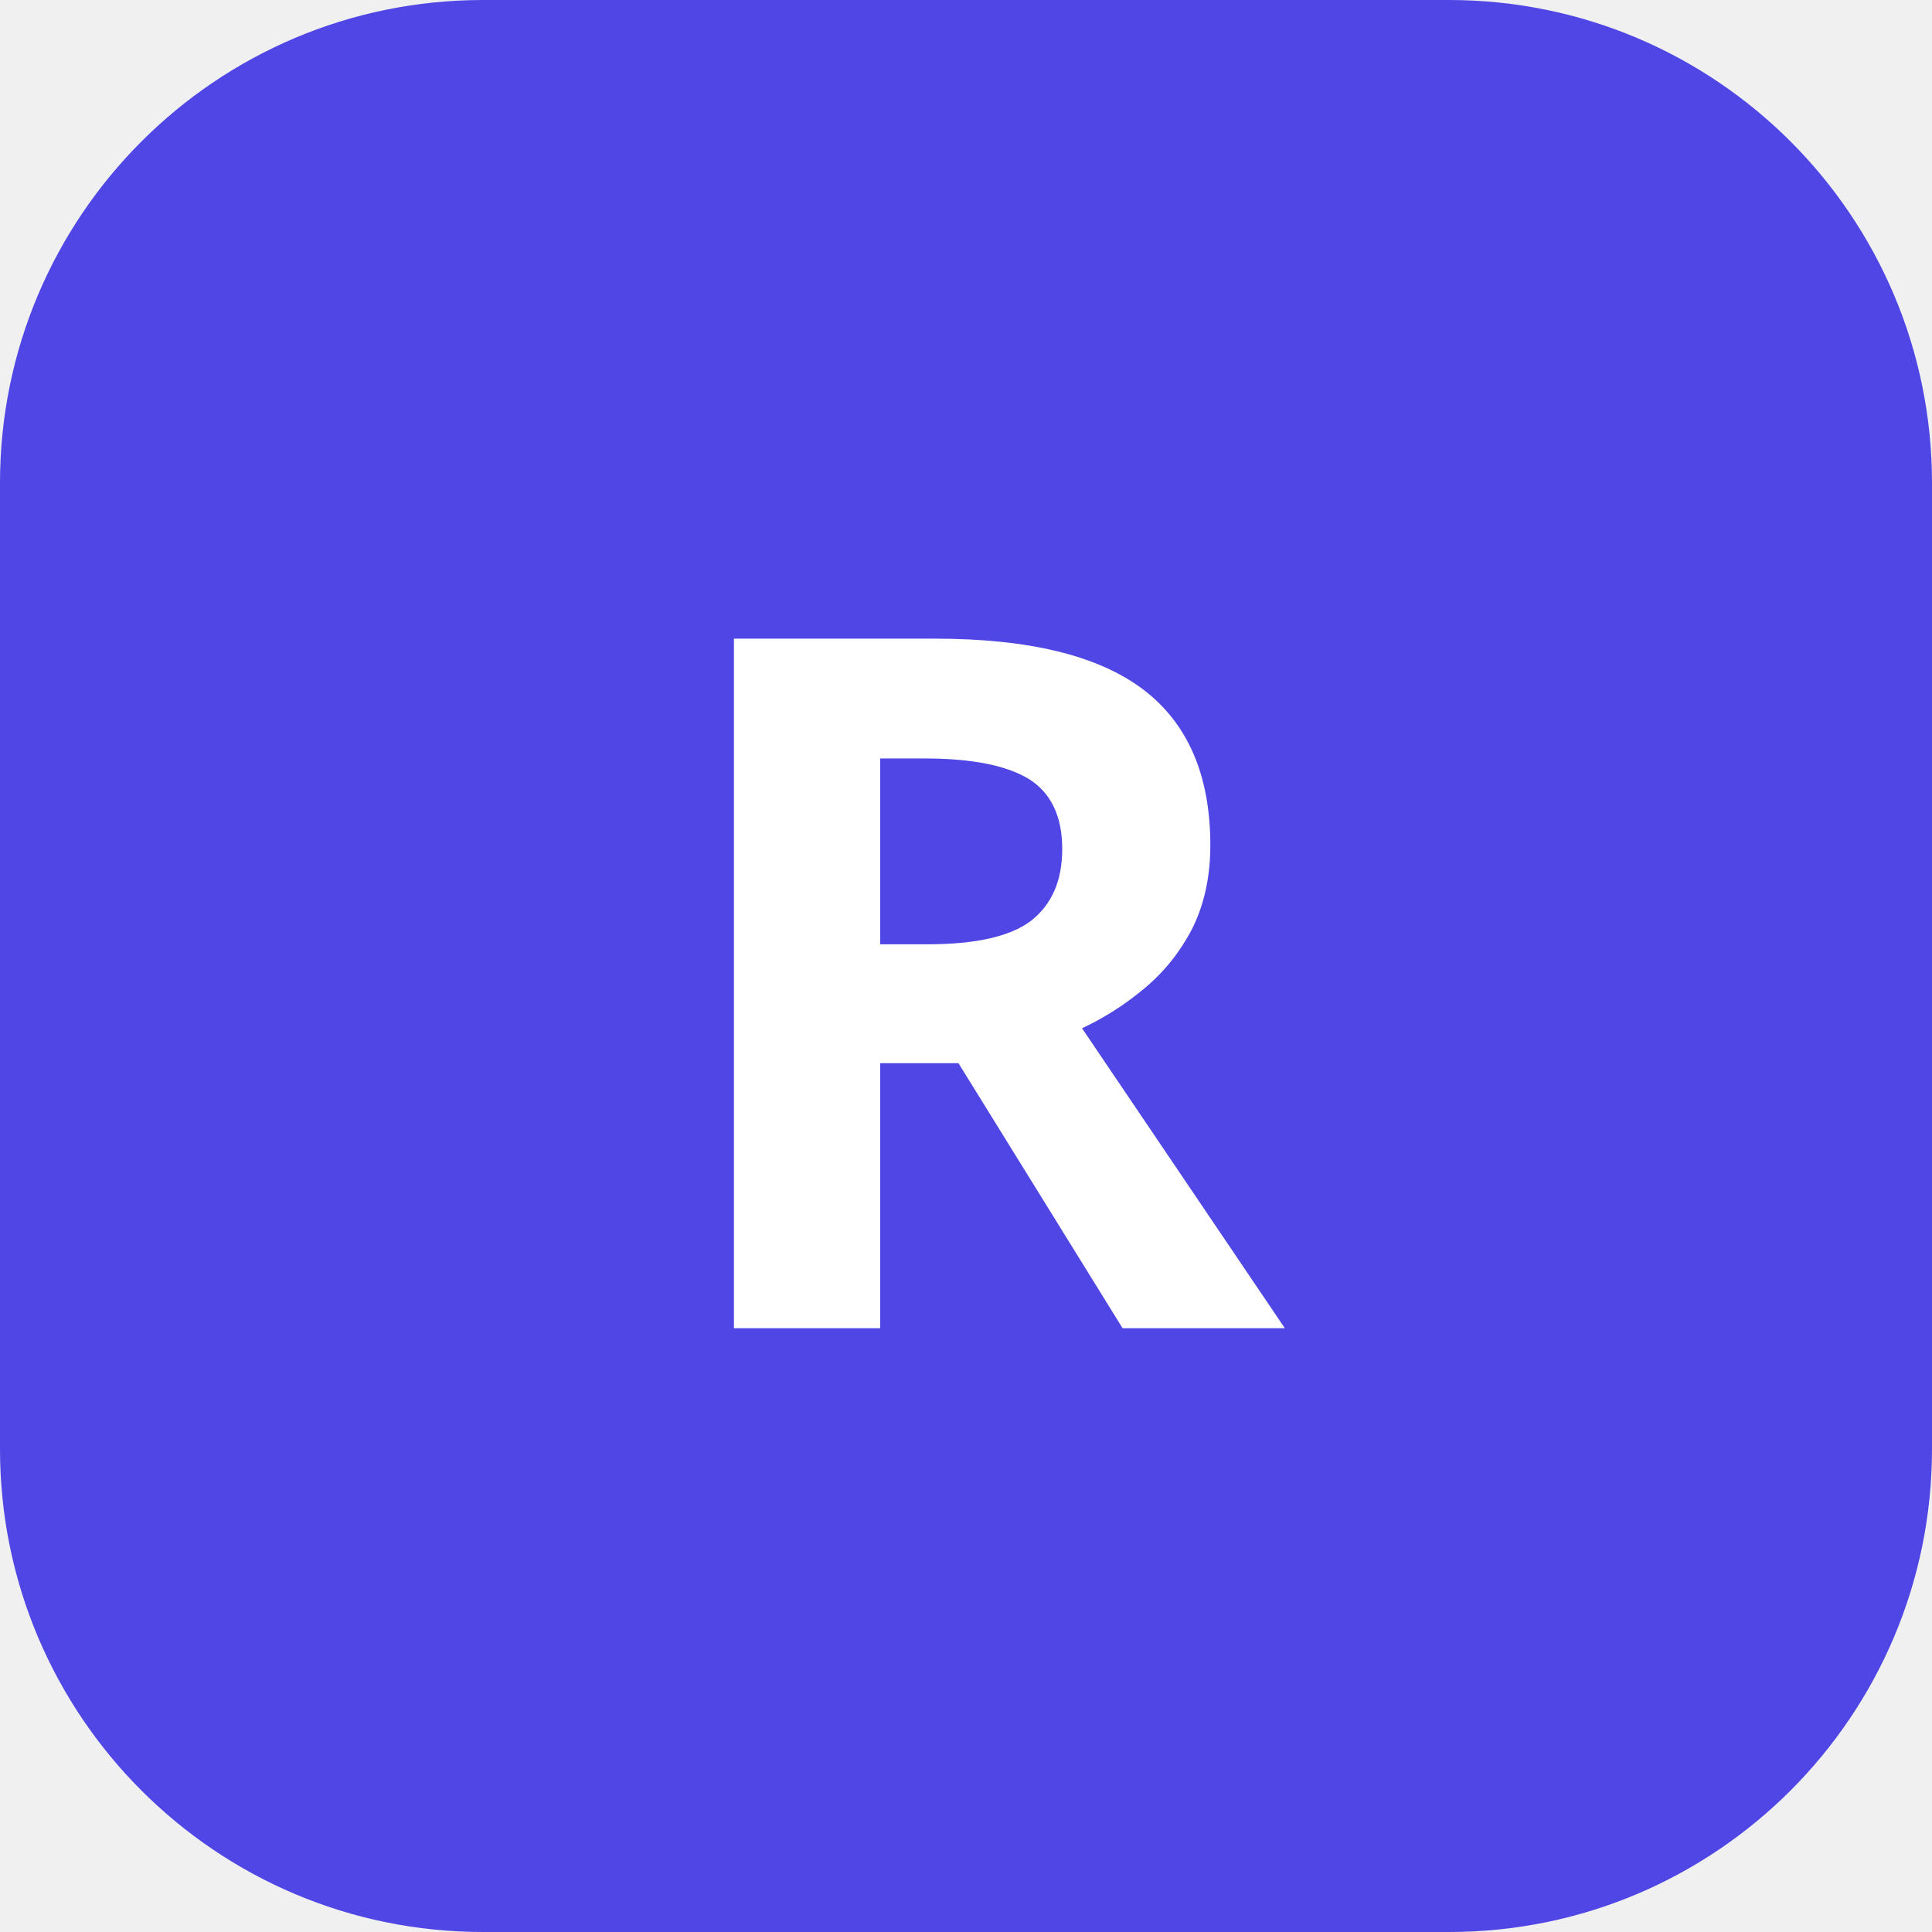
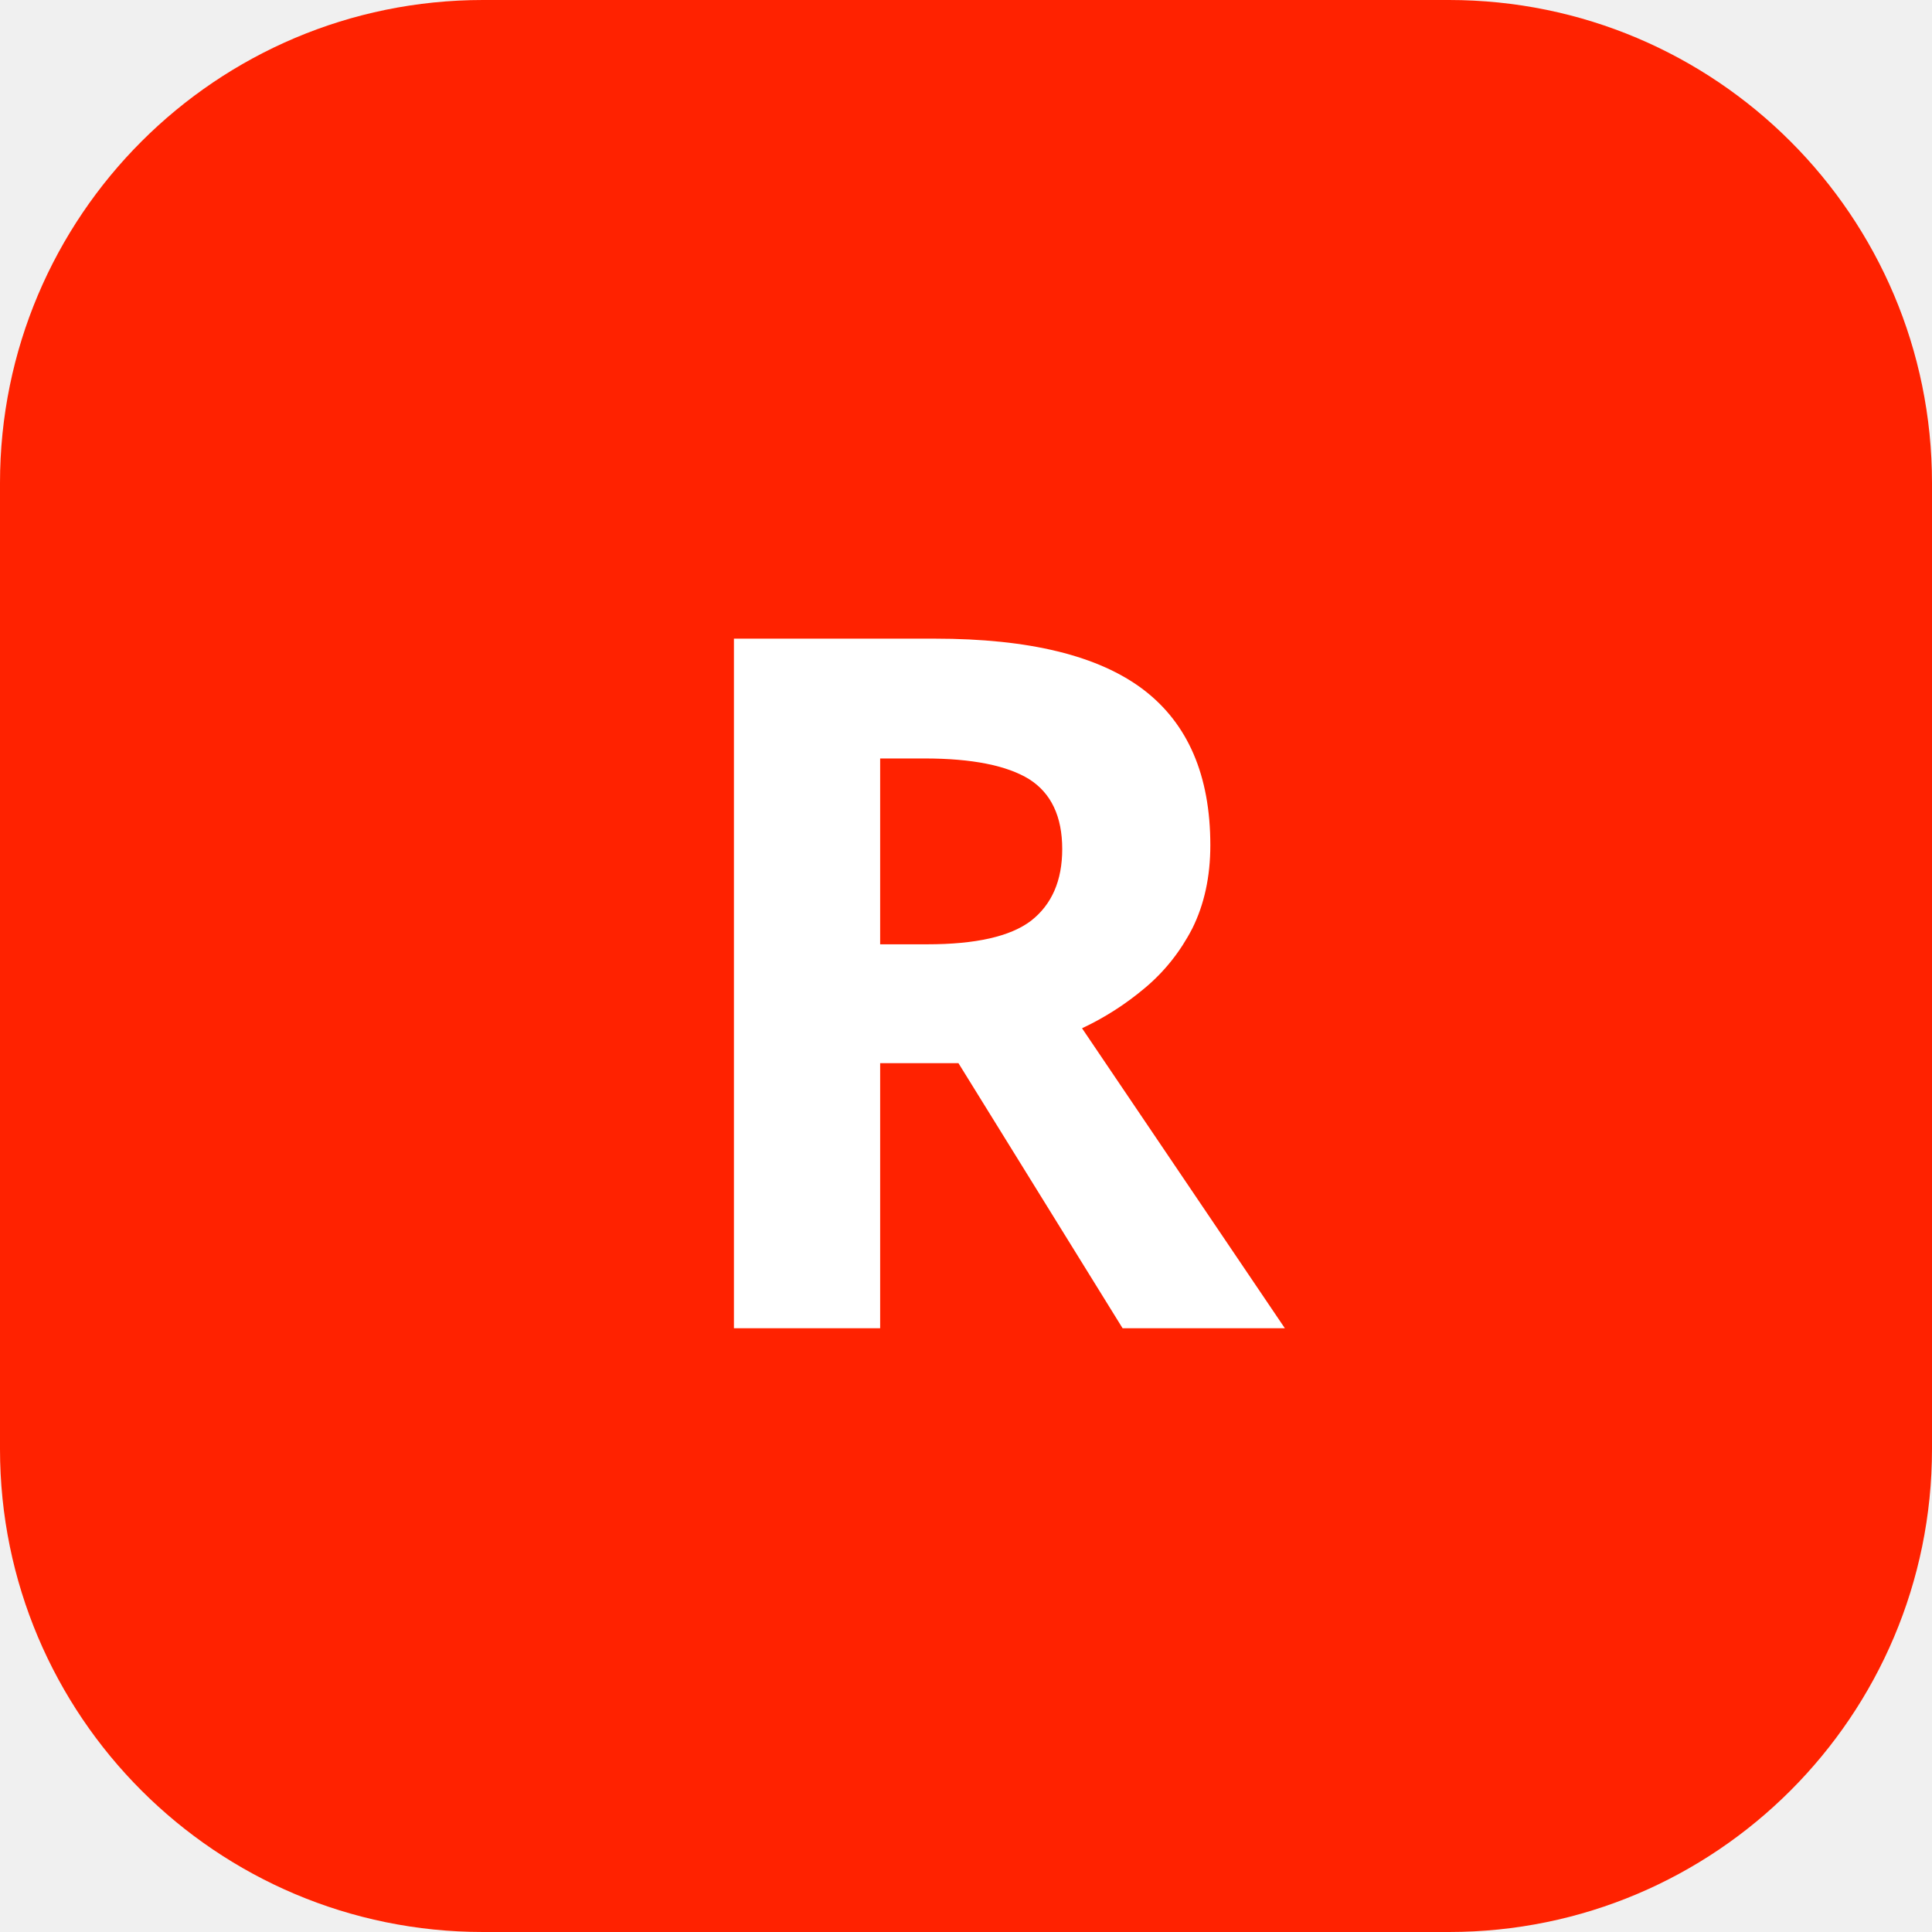
<svg xmlns="http://www.w3.org/2000/svg" viewBox="0 0 32 32">
-   <rect width="32" height="32" rx="8" fill="#4f46e5" />
+   <rect width="32" height="32" rx="8" fill="#ff2200" />
  <text x="16" y="22" font-family="sans-serif" font-size="16" font-weight="bold" fill="white" text-anchor="middle">R</text>
</svg>
